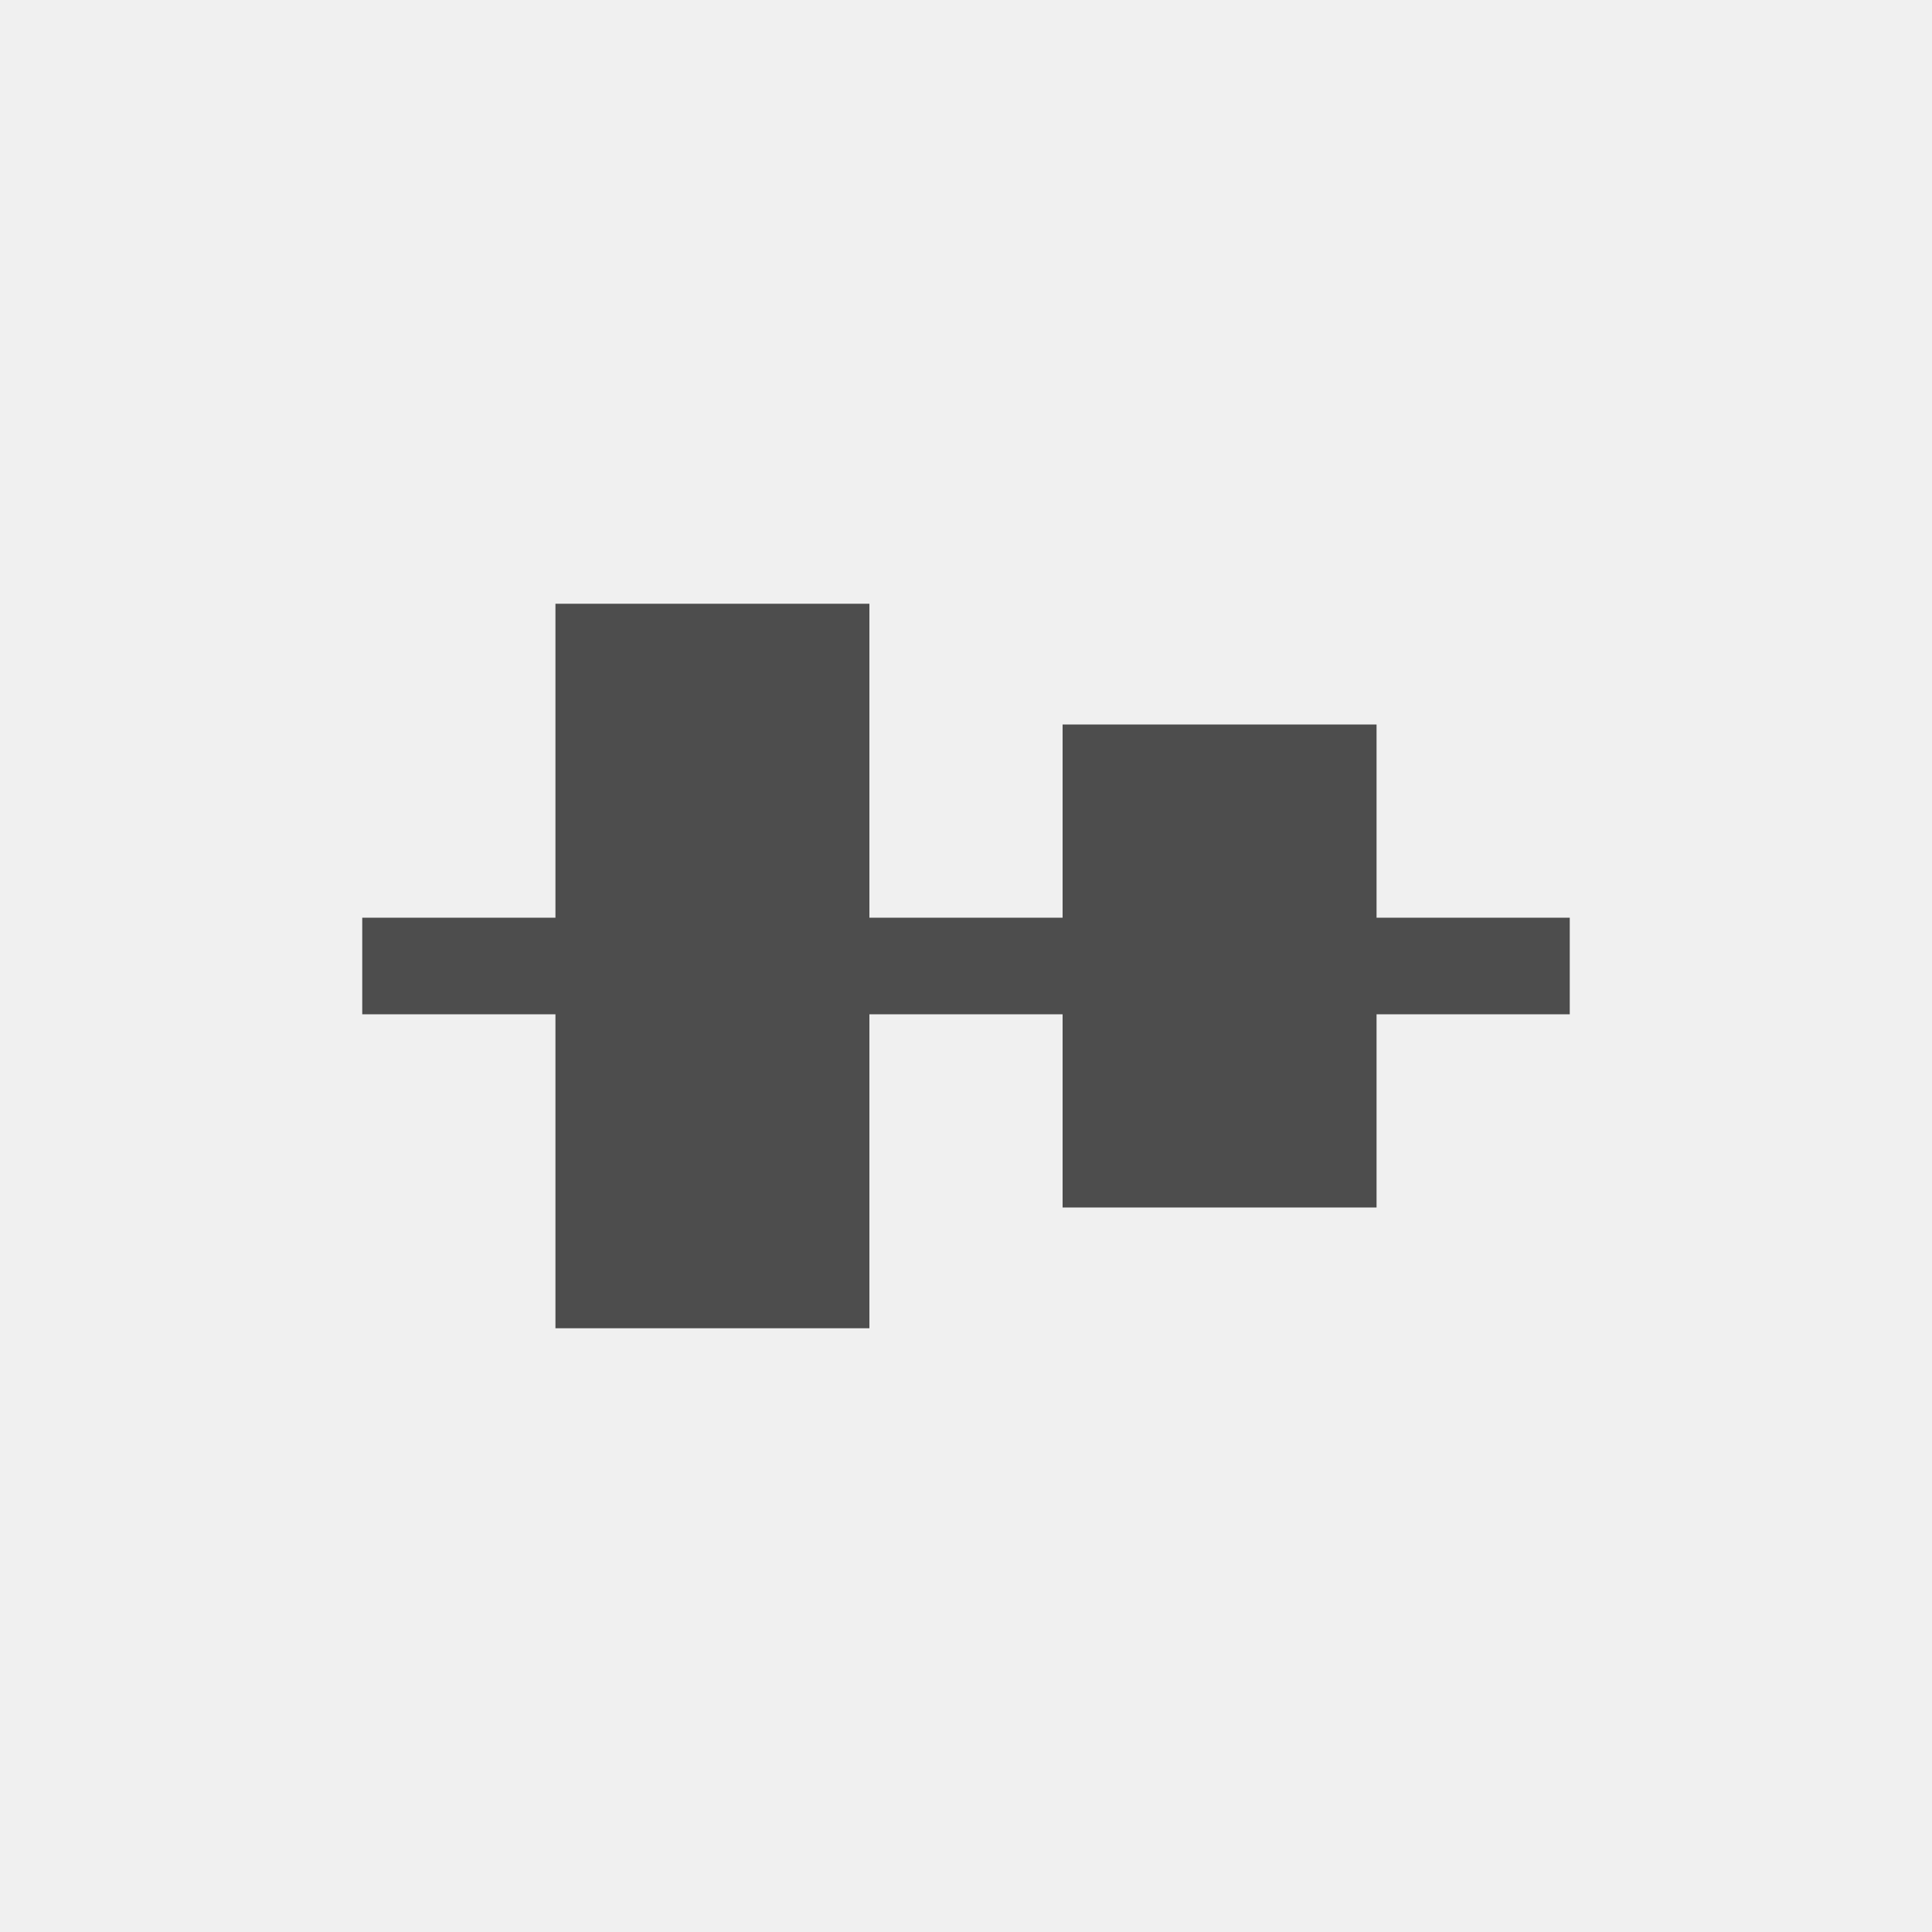
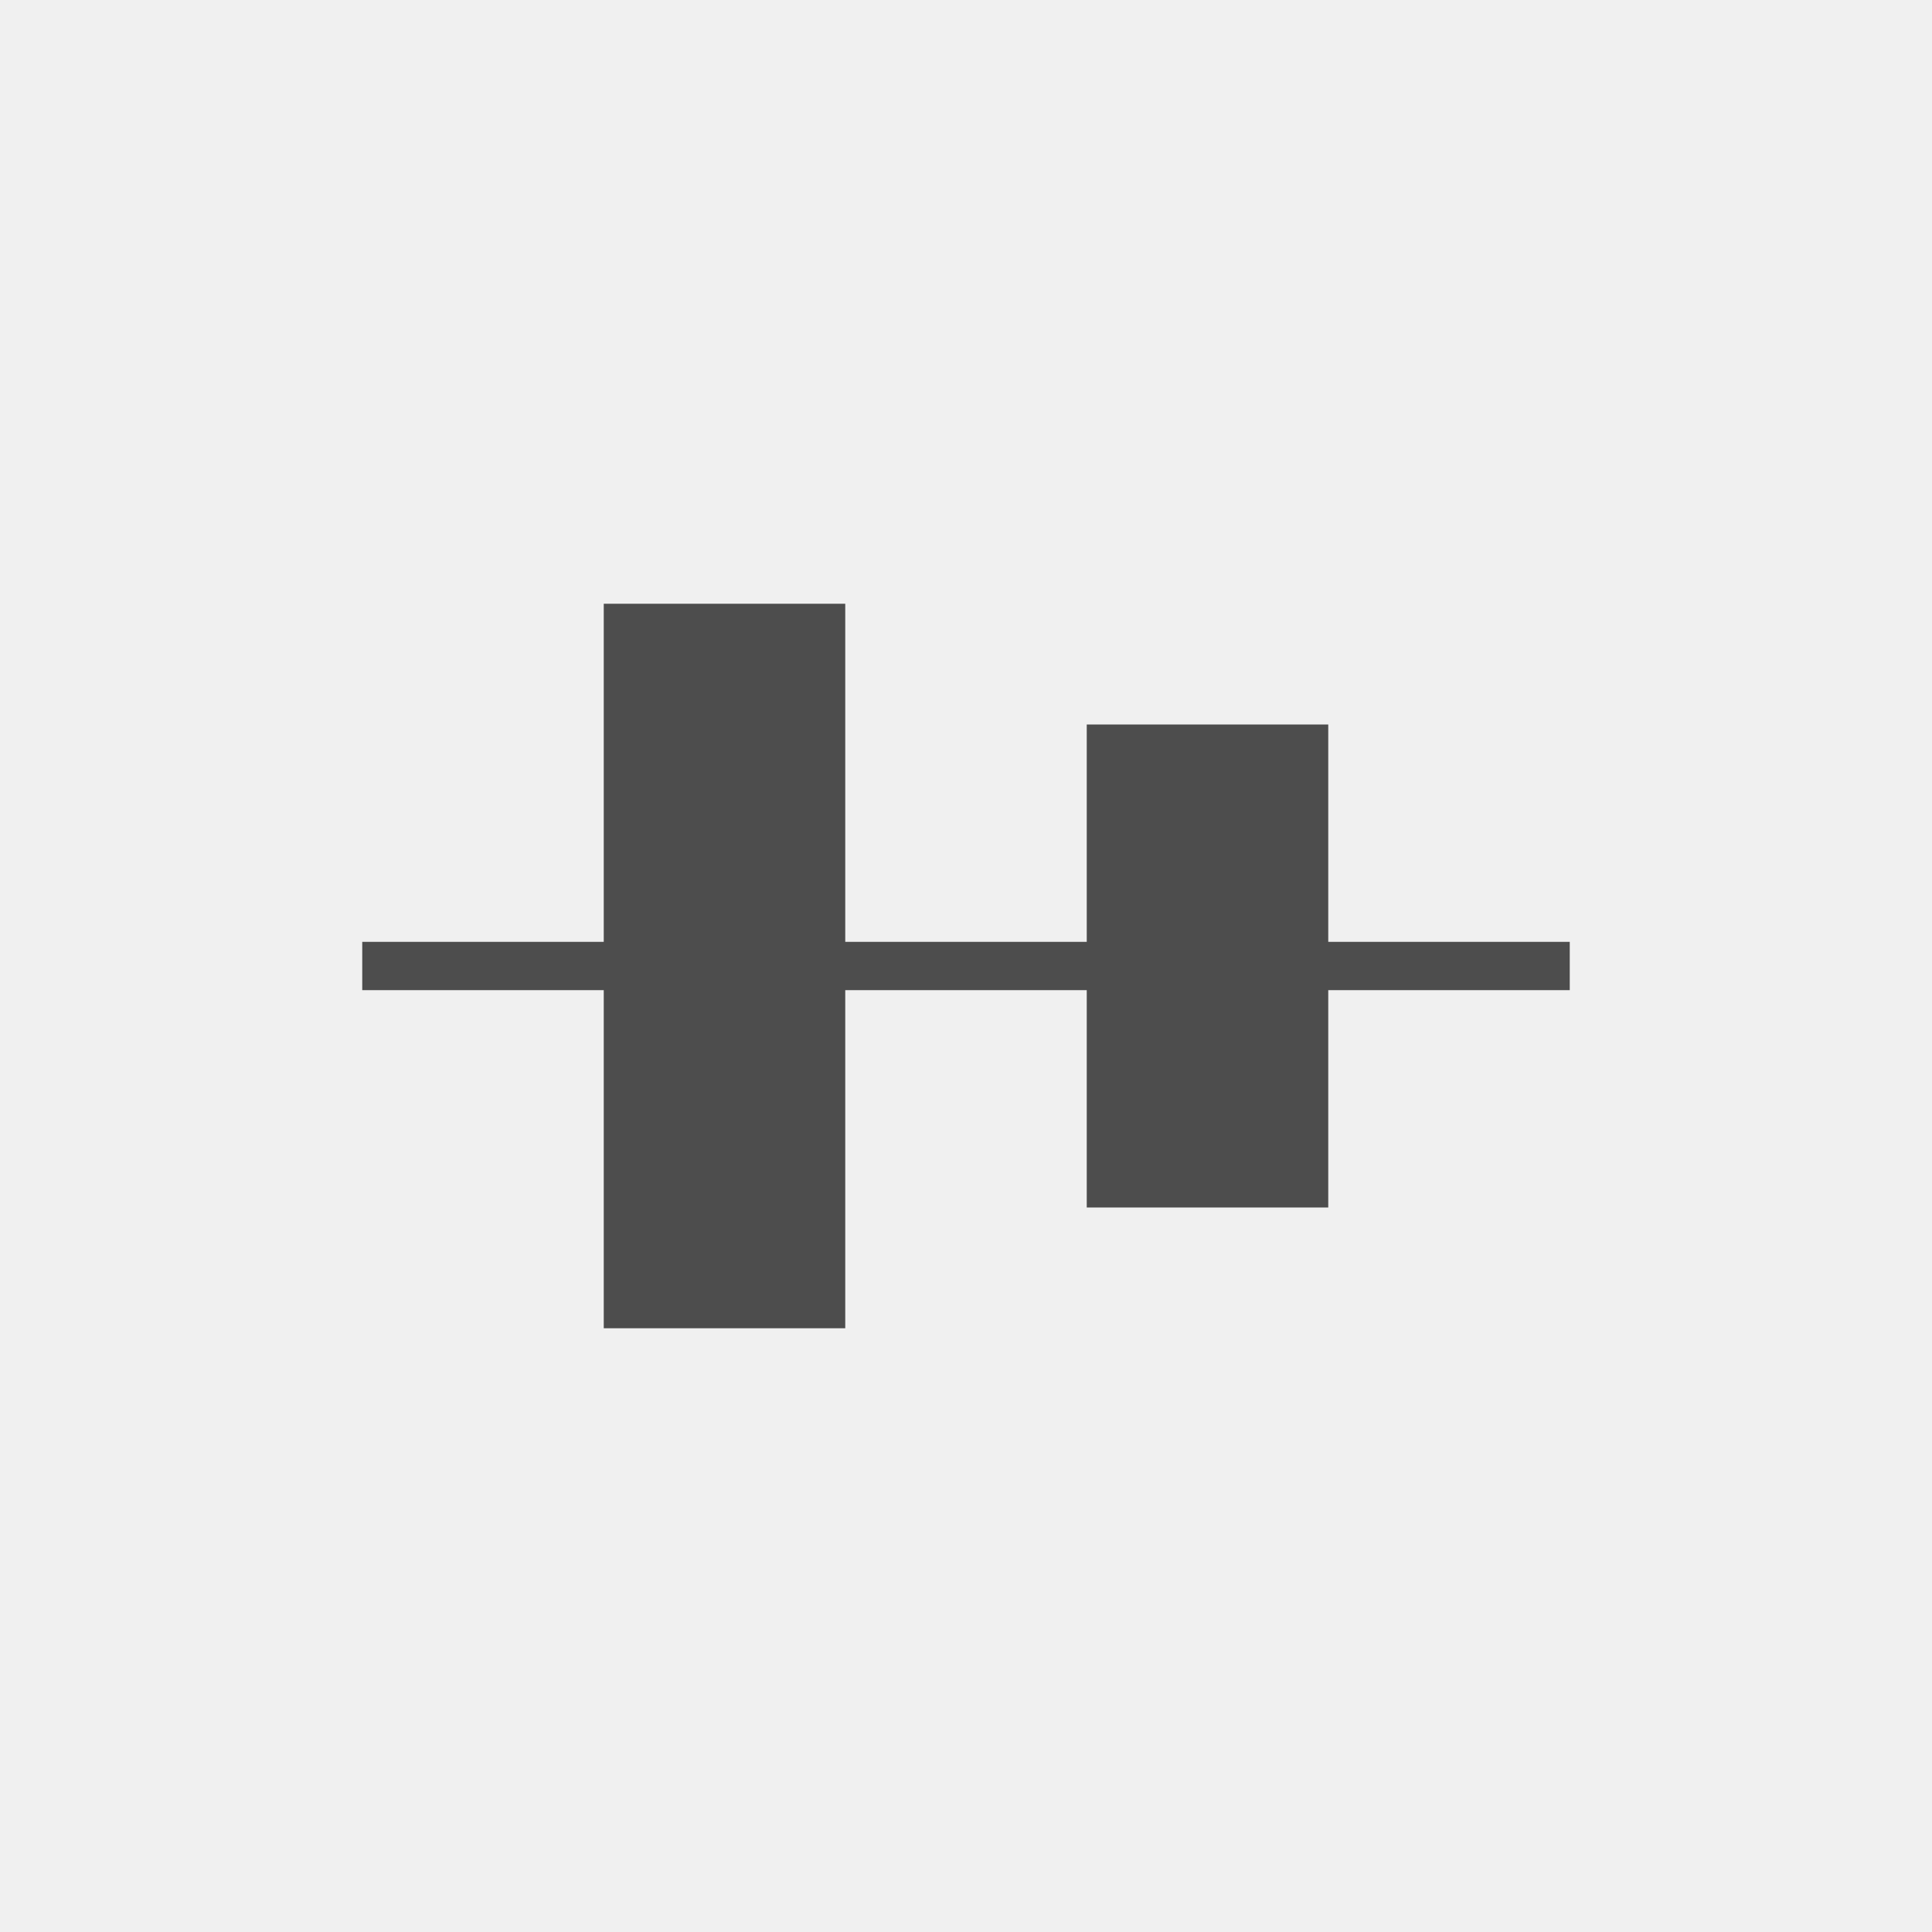
<svg xmlns="http://www.w3.org/2000/svg" width="80" height="80" viewBox="0 0 80 80">
  <g transform="translate(-1 -1)">
    <rect width="80" height="80" transform="translate(1 1)" fill="#f0f0f0" />
-     <rect width="13" height="30" transform="translate(24 26)" fill="#4d4d4d" />
-     <rect width="13" height="20" transform="translate(45 31)" fill="#4d4d4d" />
-     <rect width="50" height="4" transform="translate(16 39)" fill="#4d4d4d" />
+     <rect width="10" height="30" transform="translate(26 26)" fill="#4d4d4d" />
+     <rect width="10" height="20" transform="translate(46 31)" fill="#4d4d4d" />
+     <rect width="50" height="2" transform="translate(16 40)" fill="#4d4d4d" />
  </g>
</svg>
